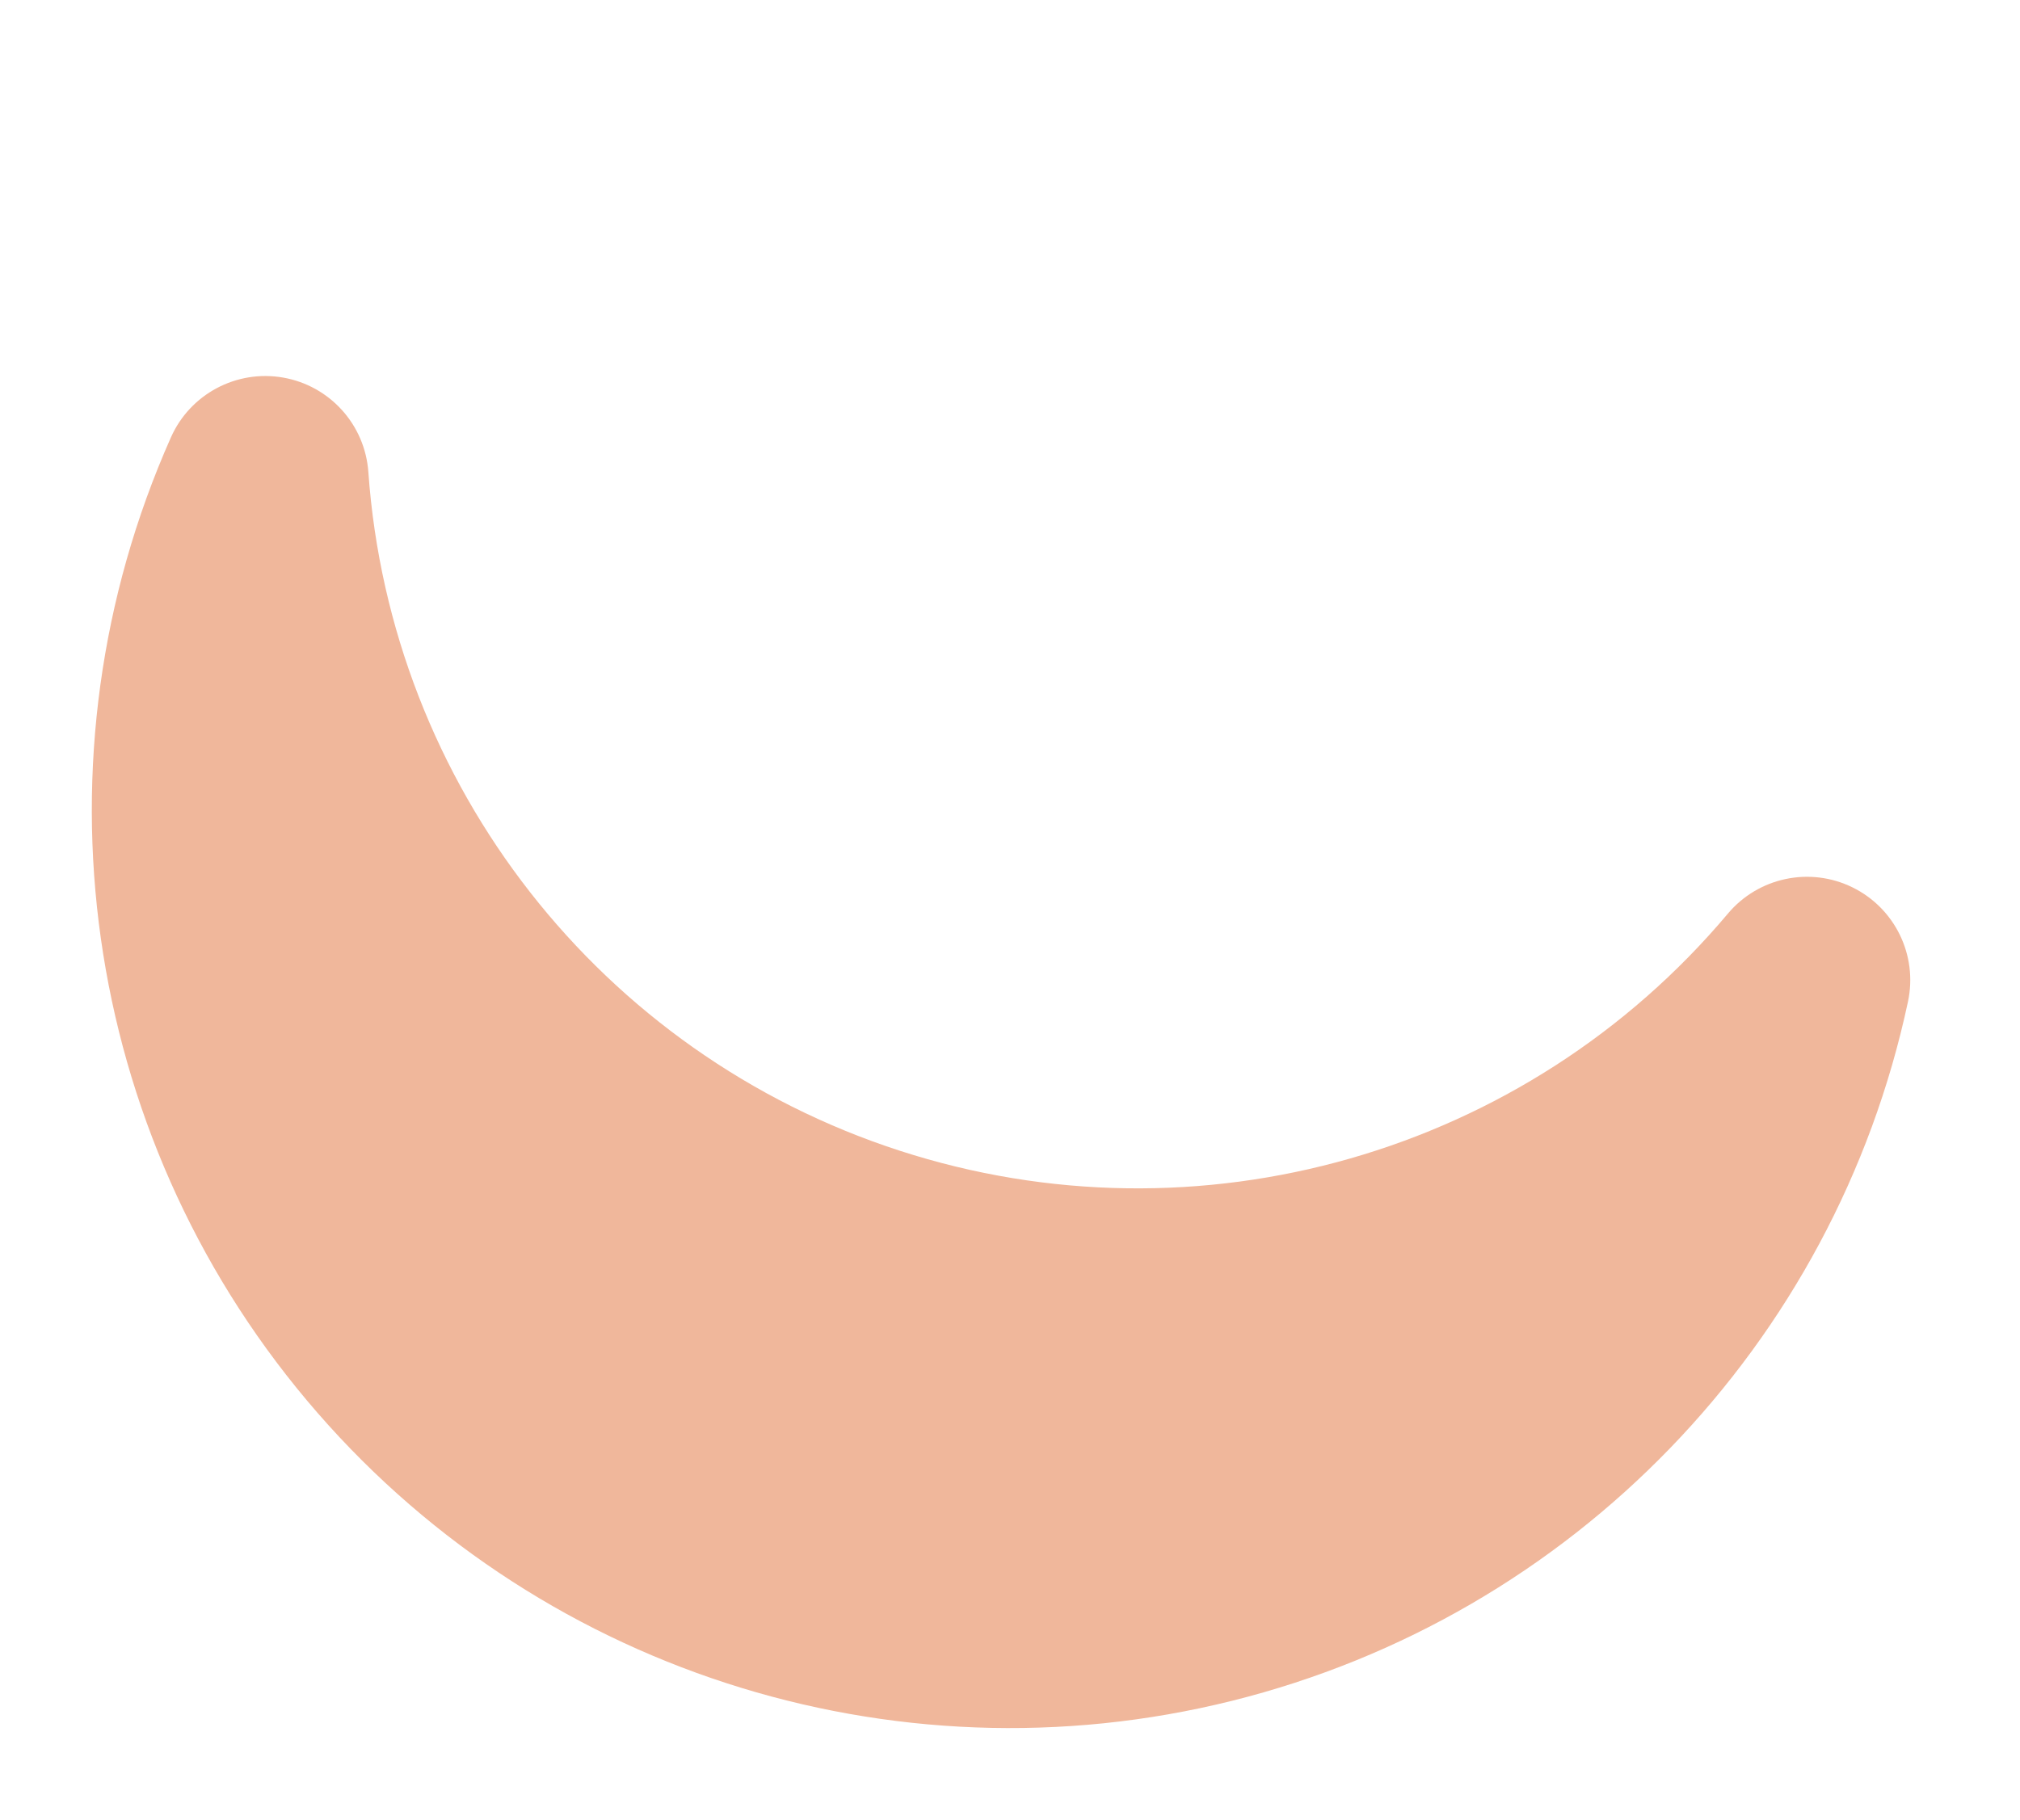
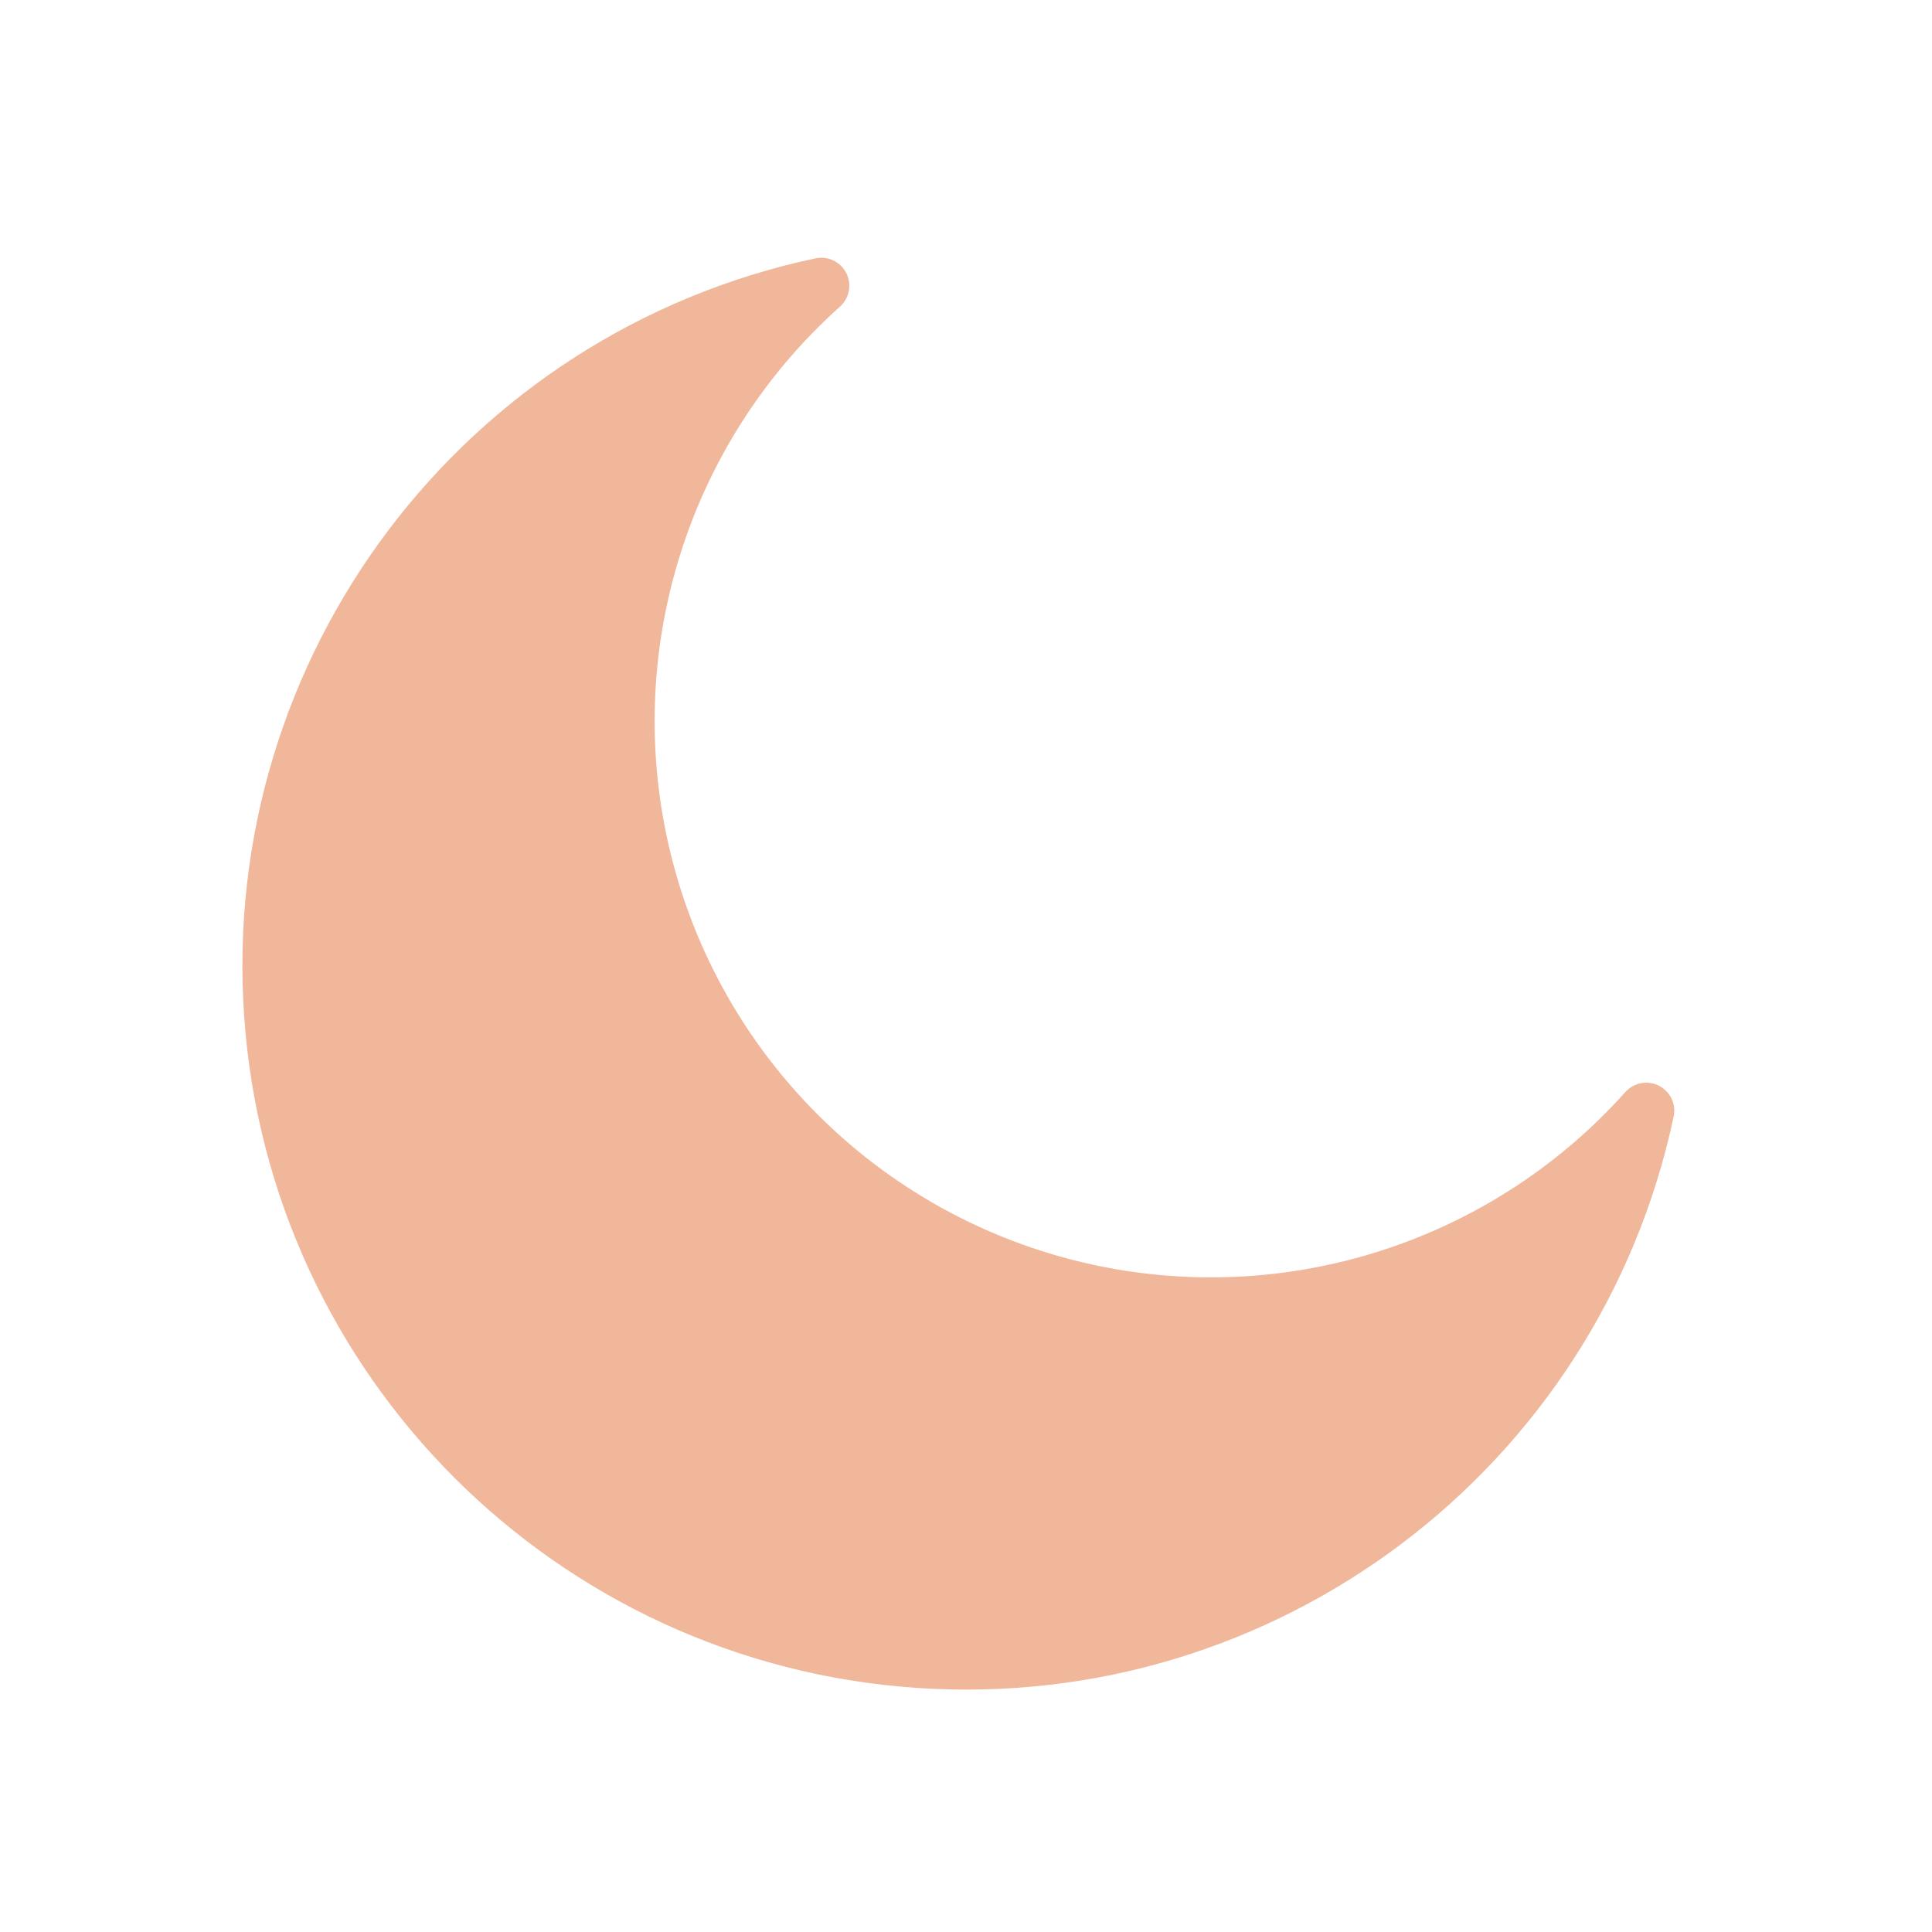
- <svg xmlns="http://www.w3.org/2000/svg" viewBox="-4.00 -4.00 88.00 79.30">
-   <g transform="translate(0.00,0.00) scale(1) translate(-10.00,-18.70)">
-     <path d="M89.120,58.346 A40,40 0 1 1 13.446,33.758 A4.5,4.5 0 0 1 22.047,35.266 A33.600,33.600 0 0 0 81.275,54.510 A4.5,4.5 0 0 1 89.120,58.346 Z" fill="#F0B79B" />
+ <svg xmlns="http://www.w3.org/2000/svg" viewBox="0 0 100 100">
+   <g transform="translate(50,50) scale(1,-1)">
+     <path d="M-7.49,35.21 A36.0,36.0 0 1 1 35.21,-7.49 A30.24,30.24 0 1 0 -7.49,35.21 Z" fill="#F0B79B" stroke="#F0B79B" stroke-width="2.9" stroke-linejoin="round" />
  </g>
</svg>
